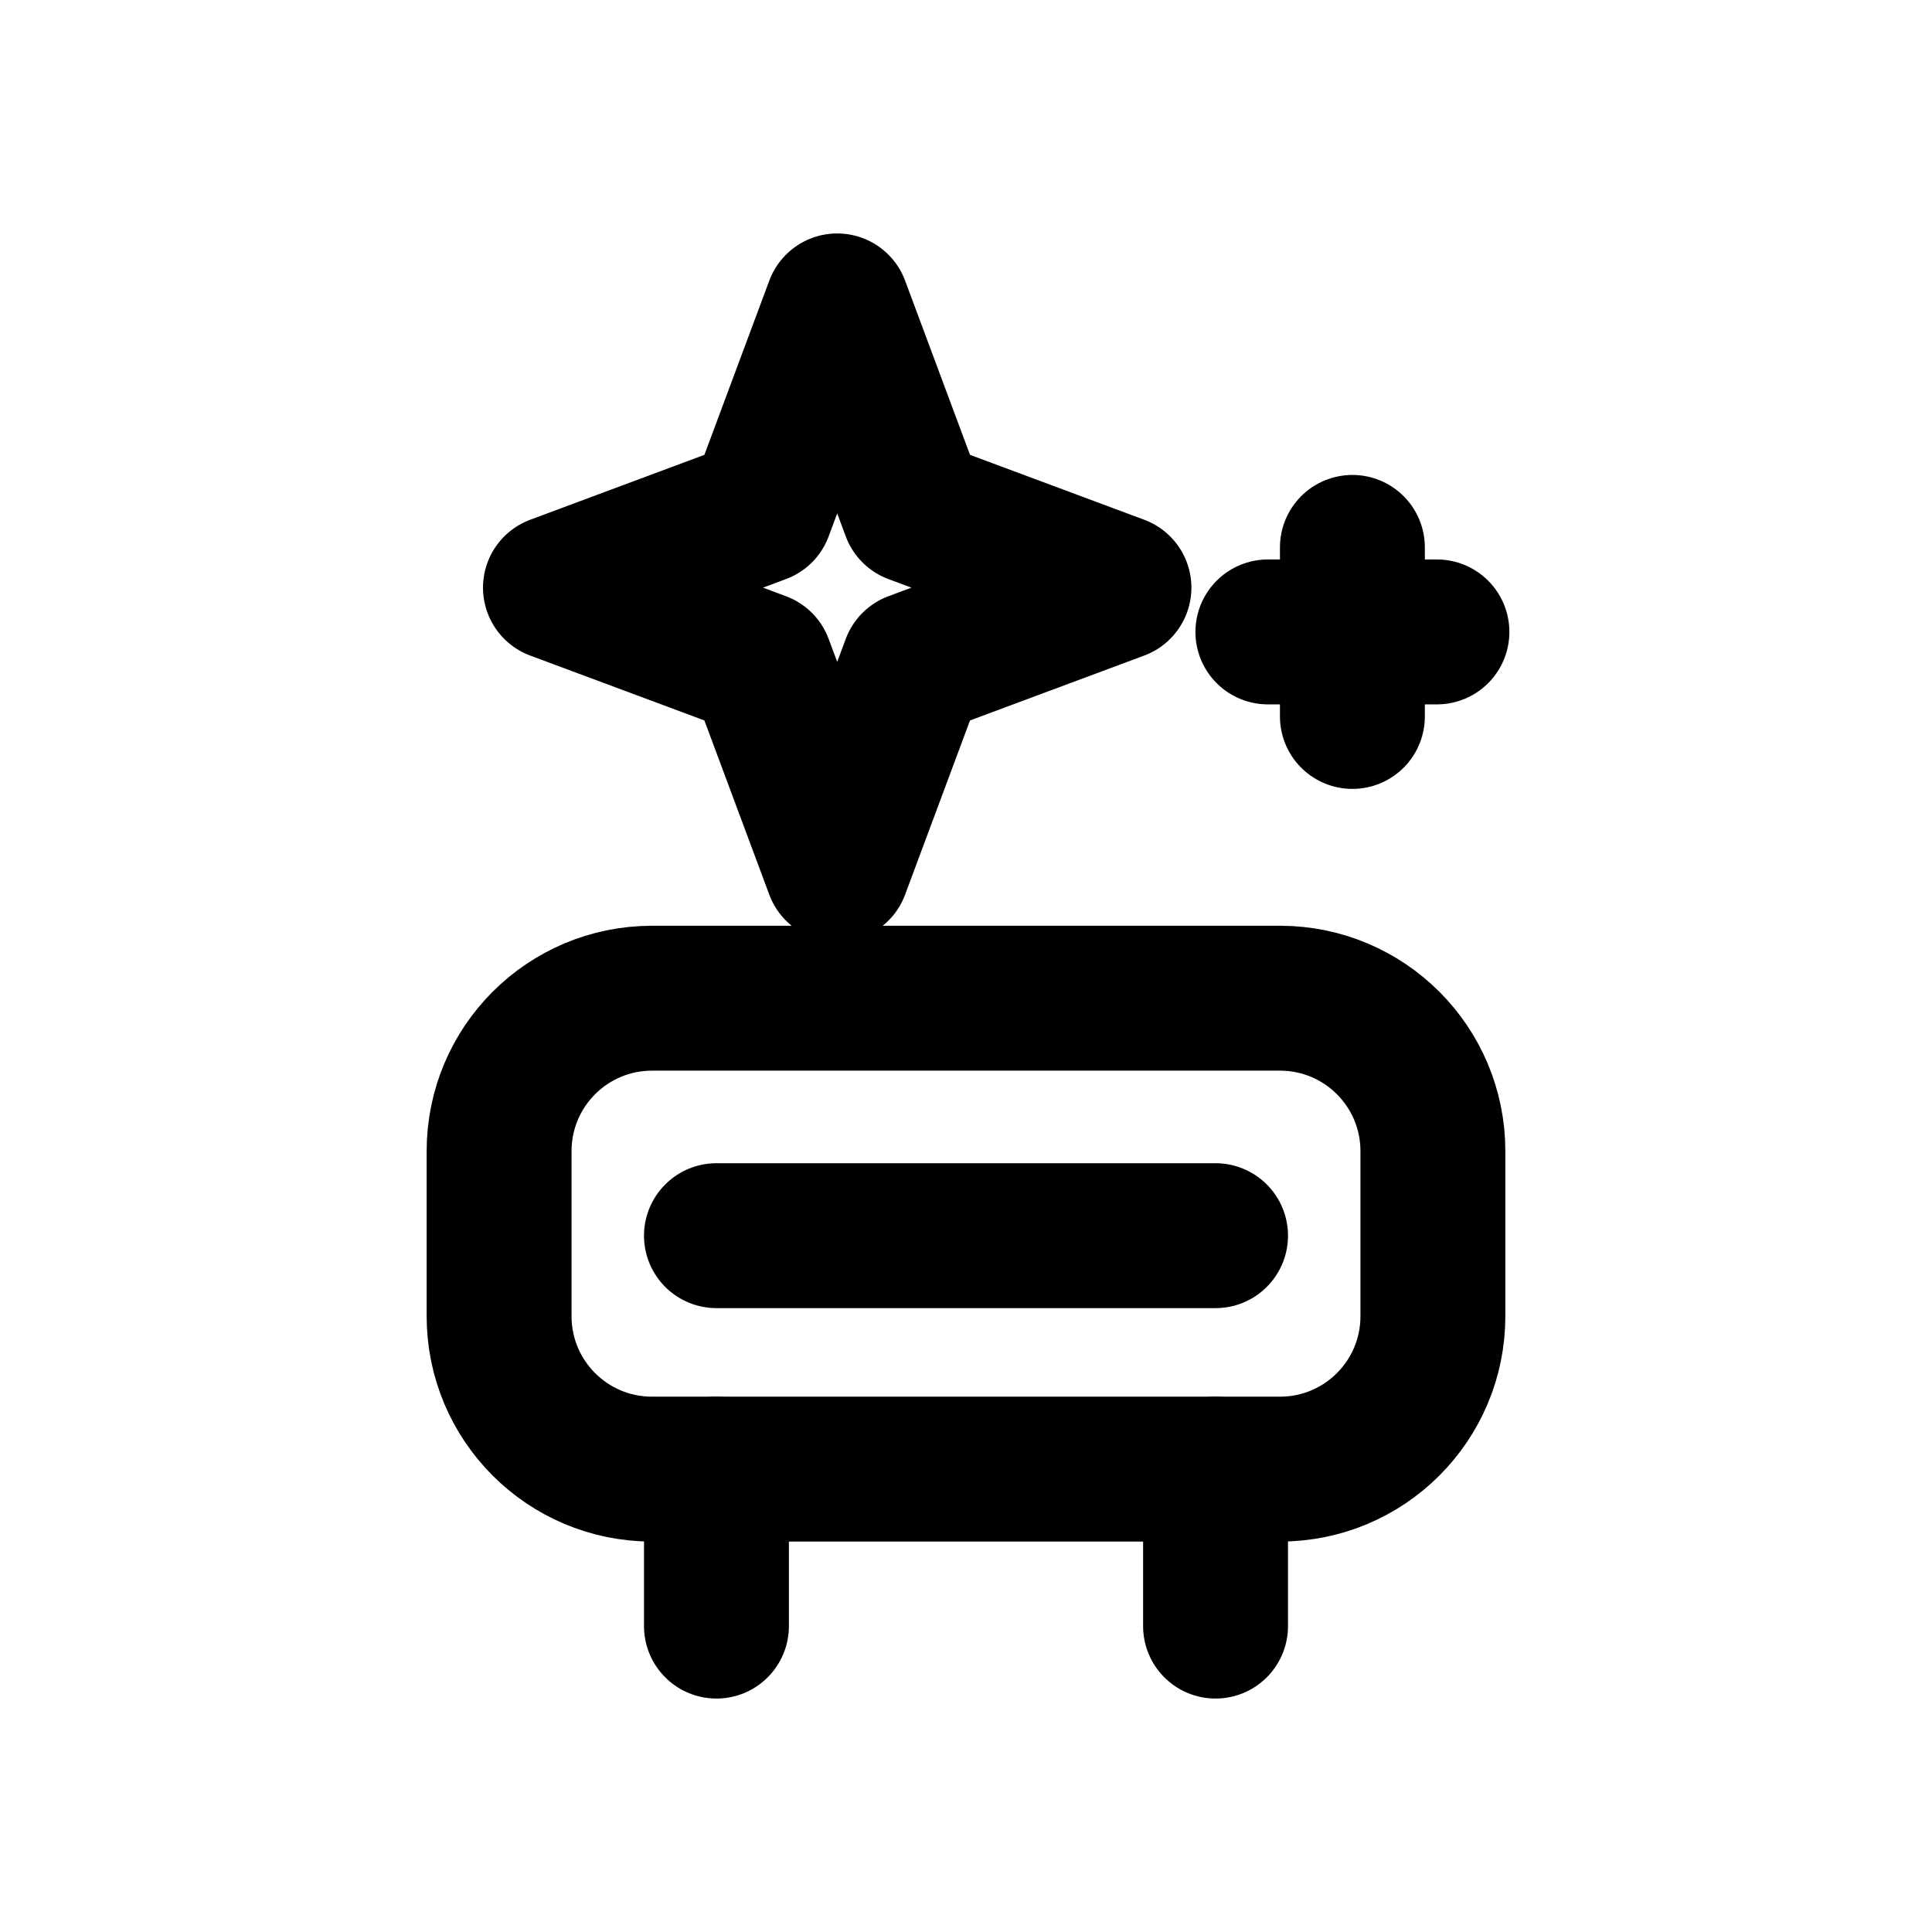
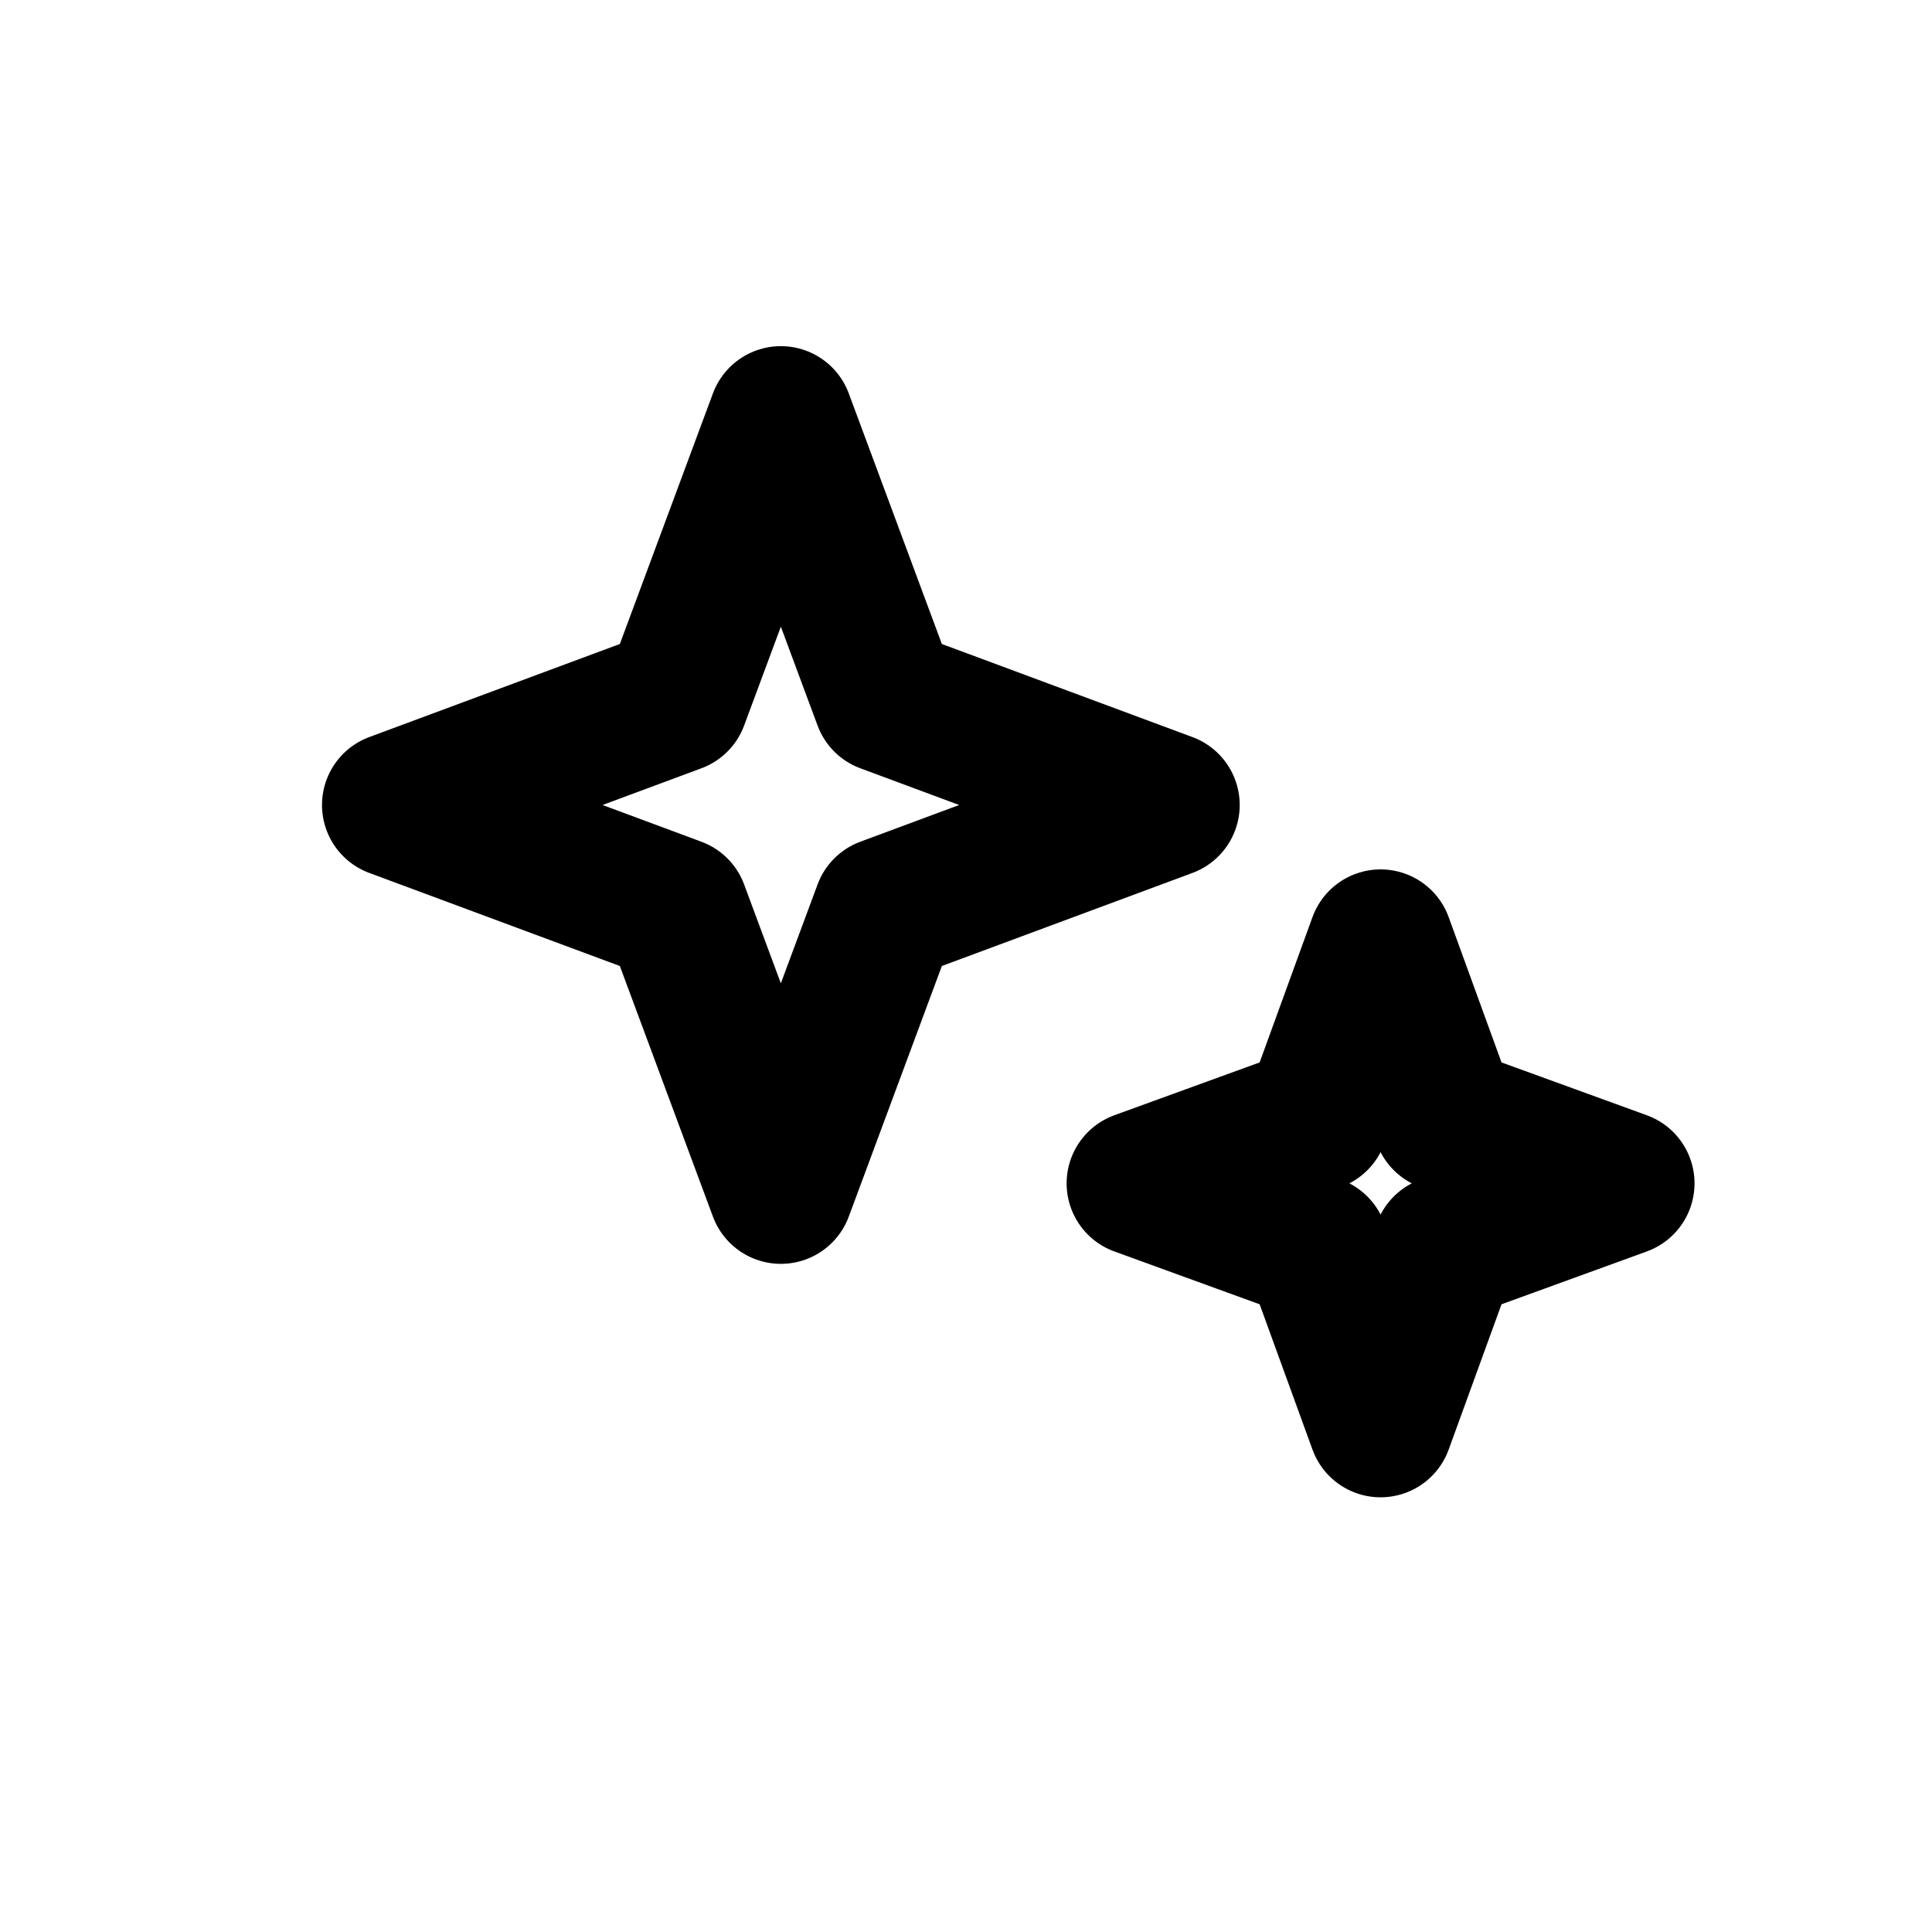
<svg xmlns="http://www.w3.org/2000/svg" viewBox="0 0 24 24" fill="none">
-   <path d="M10.4 3.8L11.35 6.35L13.9 7.3L11.35 8.25L10.4 10.8L9.45 8.25L6.9 7.3L9.45 6.35L10.4 3.8Z" stroke="currentColor" stroke-width="1.8" stroke-linecap="round" stroke-linejoin="round" />
-   <path d="M16.8 6.8V8.9" stroke="currentColor" stroke-width="1.8" stroke-linecap="round" />
-   <path d="M15.75 7.85H17.85" stroke="currentColor" stroke-width="1.8" stroke-linecap="round" />
-   <path d="M6.2 14.3C6.2 13.25 7.05 12.4 8.1 12.4H15.9C16.95 12.4 17.8 13.25 17.8 14.3V16.35C17.8 17.4 16.95 18.25 15.9 18.25H8.1C7.05 18.25 6.2 17.4 6.2 16.35V14.3Z" stroke="currentColor" stroke-width="1.8" stroke-linejoin="round" />
-   <path d="M8.9 15.35H15.1" stroke="currentColor" stroke-width="1.8" stroke-linecap="round" />
-   <path d="M8.9 18.25V20.2" stroke="currentColor" stroke-width="1.8" stroke-linecap="round" />
-   <path d="M15.1 18.25V20.2" stroke="currentColor" stroke-width="1.8" stroke-linecap="round" />
+   <path d="M9.7 5.2L11 8.7L14.5 10L11 11.3L9.7 14.8L8.4 11.3L4.9 10L8.4 8.7L9.7 5.2Z" stroke="currentColor" stroke-width="1.8" stroke-linejoin="round" />
+   <path d="M17.15 11.7L17.95 13.9L20.15 14.7L17.95 15.5L17.15 17.7L16.35 15.5L14.15 14.7L16.35 13.9L17.15 11.7Z" stroke="currentColor" stroke-width="1.8" stroke-linejoin="round" />
</svg>
